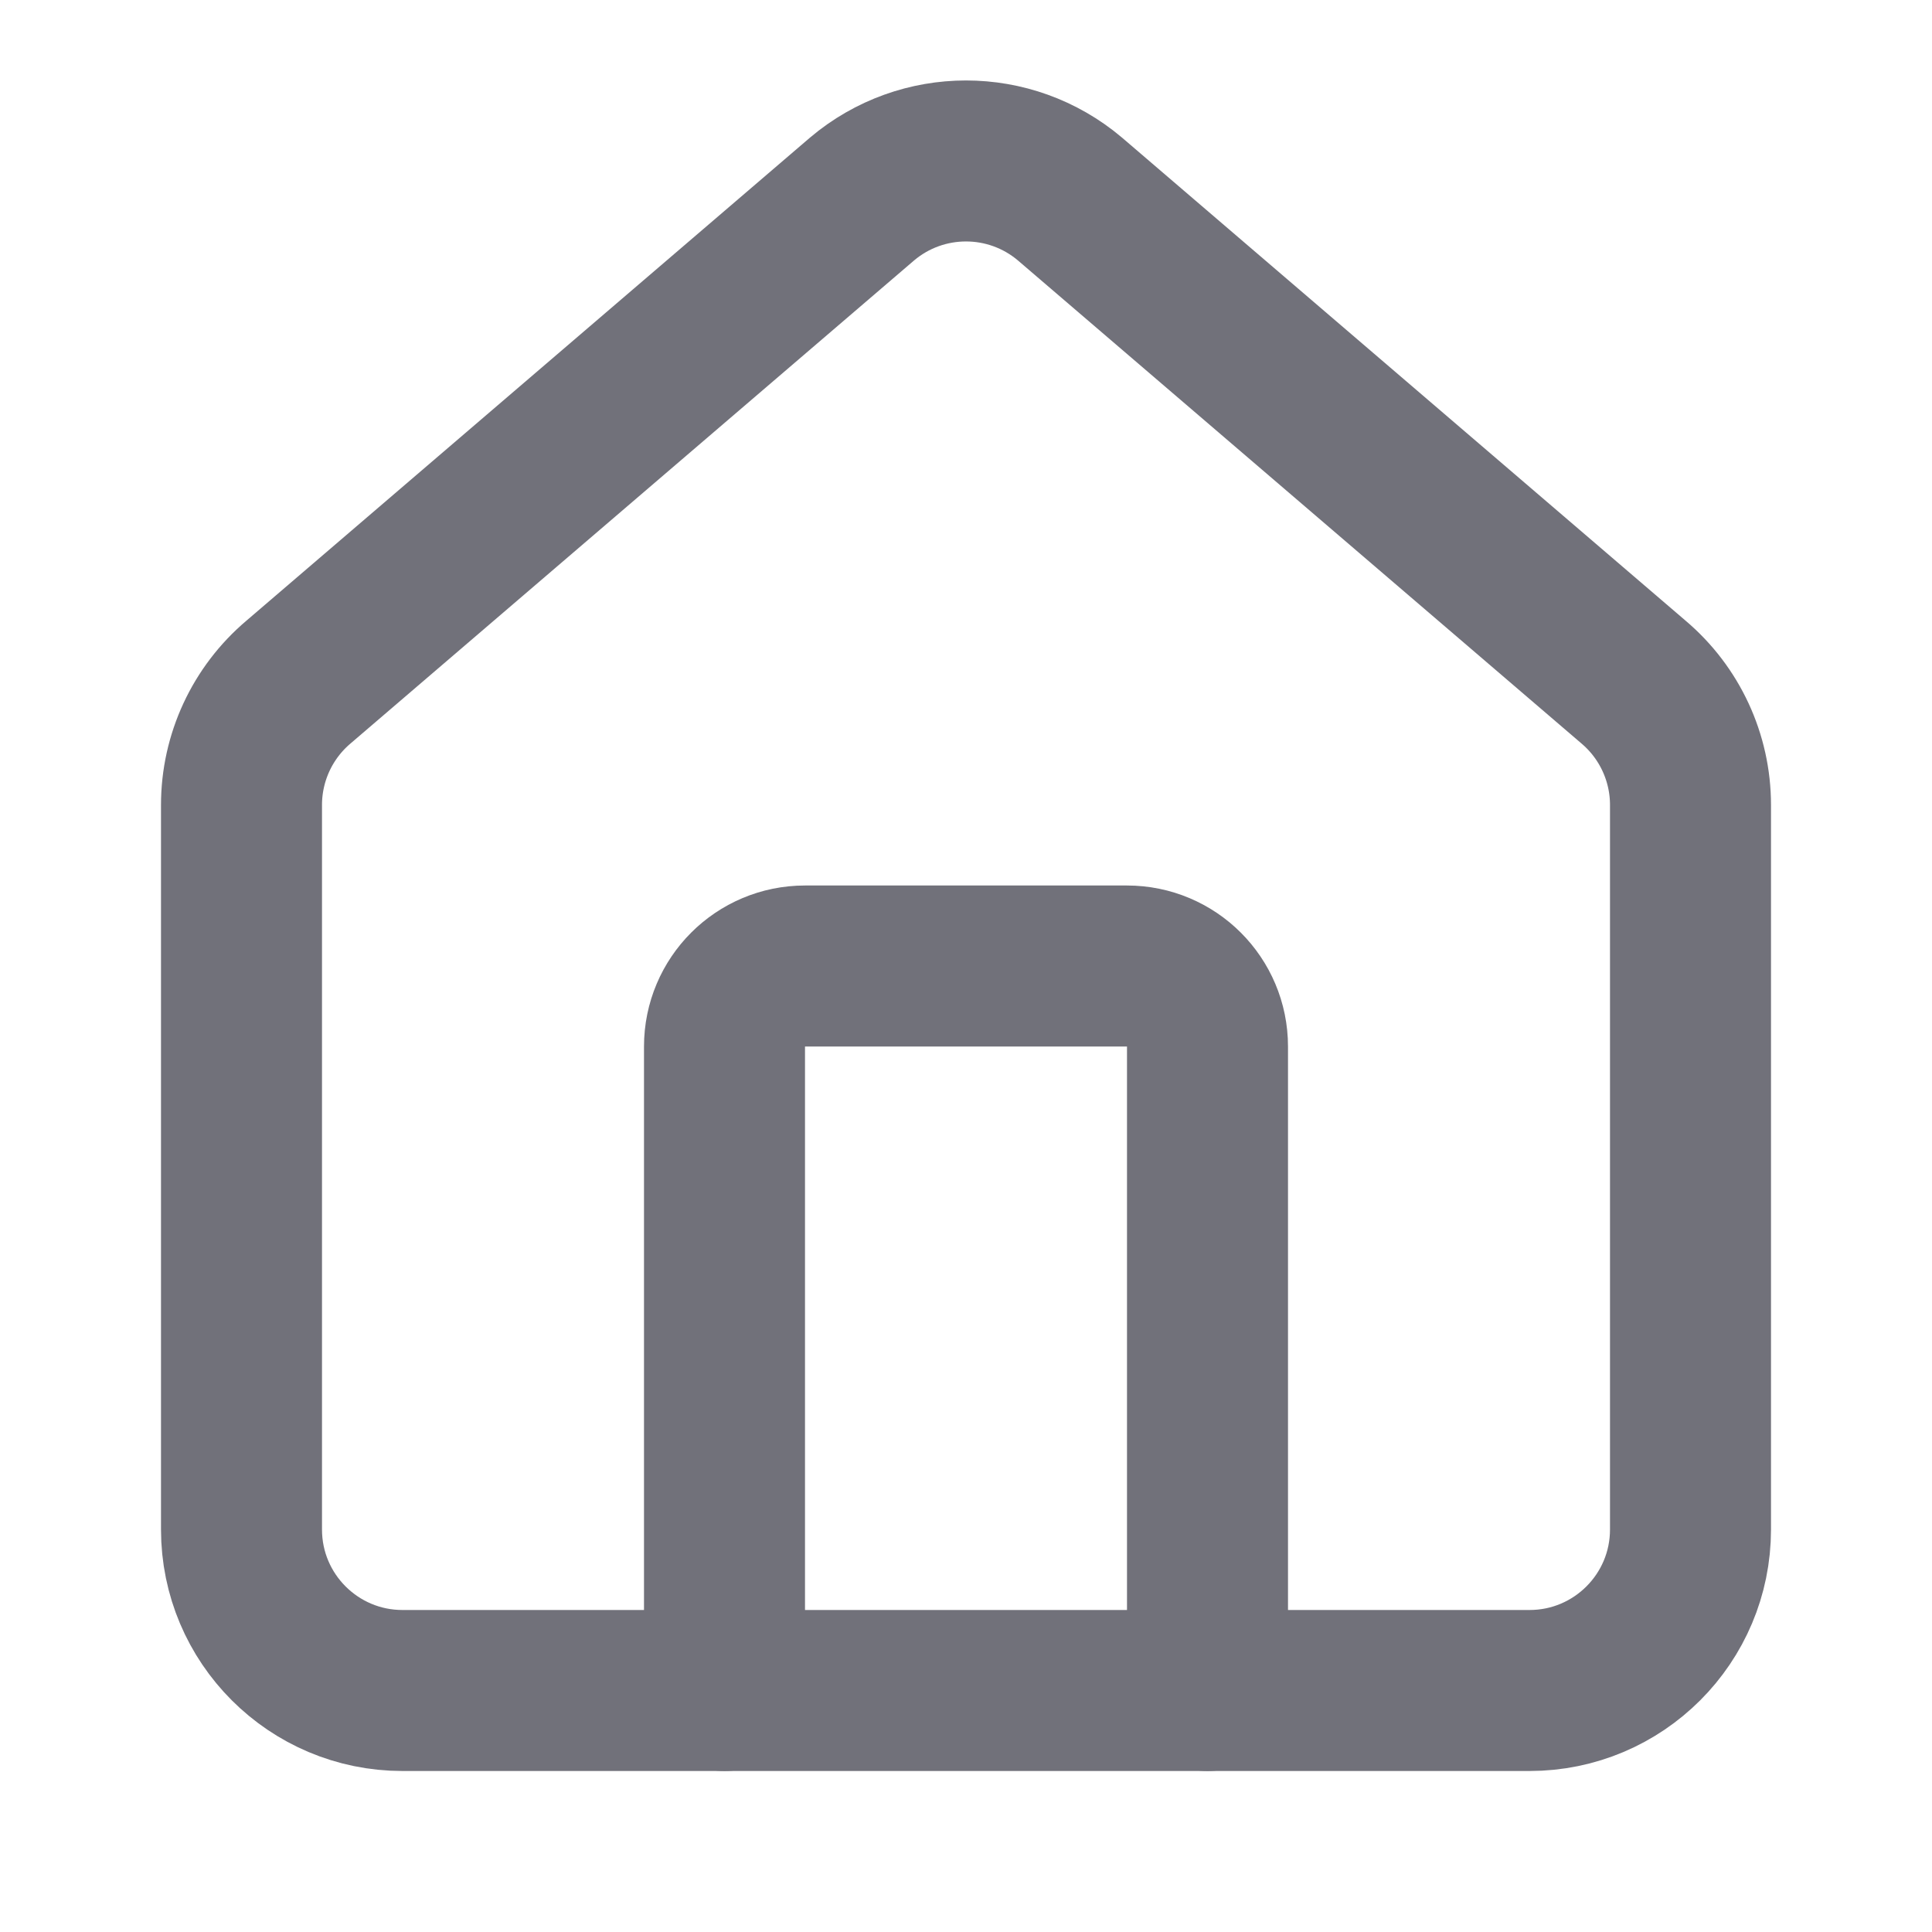
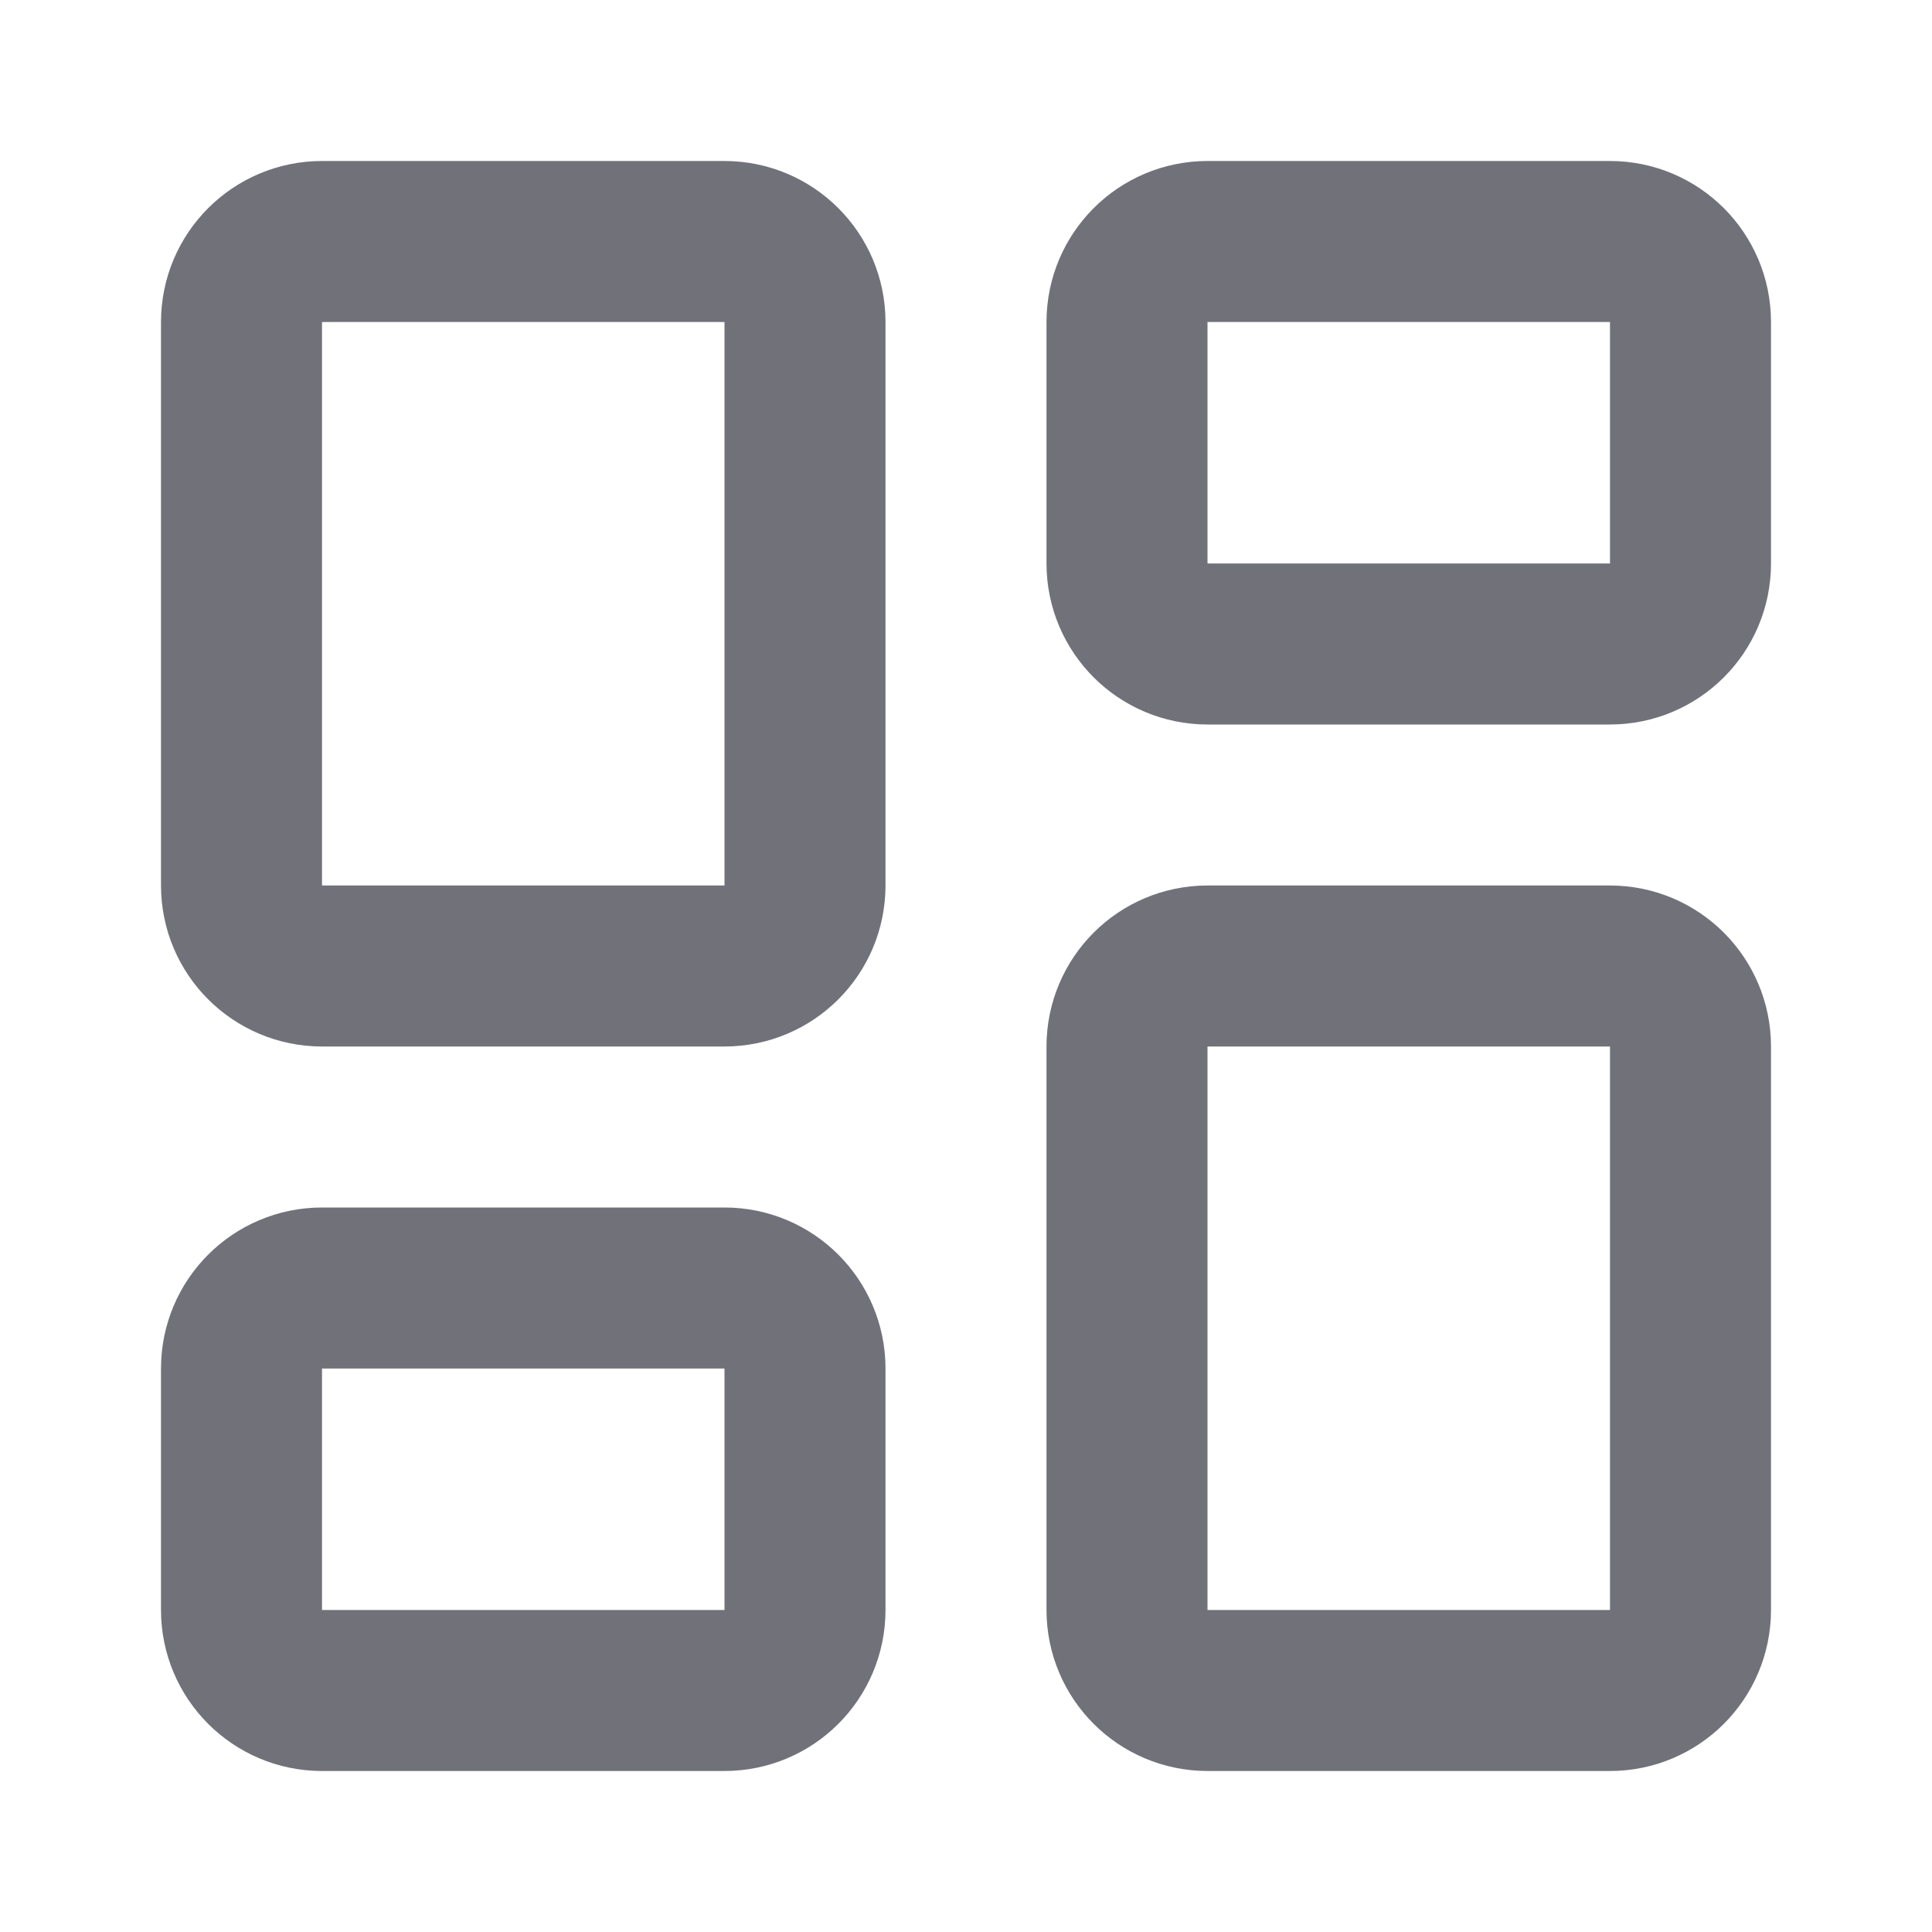
<svg xmlns="http://www.w3.org/2000/svg" width="24" height="24" viewBox="0 0 24 24" fill="none" stroke="#71717a" stroke-width="2" stroke-linecap="round" stroke-linejoin="round">
-   <path d="M15 21v-8a1 1 0 0 0-1-1h-4a1 1 0 0 0-1 1v8" />
-   <path d="M3 10a2 2 0 0 1 .709-1.528l7-6a2 2 0 0 1 2.582 0l7 6A2 2 0 0 1 21 10v9a2 2 0 0 1-2 2H5a2 2 0 0 1-2-2z" />
+   <rect width="7" height="9" x="3" y="3" rx="1" />
+   <rect width="7" height="5" x="14" y="3" rx="1" />
+   <rect width="7" height="9" x="14" y="12" rx="1" />
+   <rect width="7" height="5" x="3" y="16" rx="1" />
</svg>
